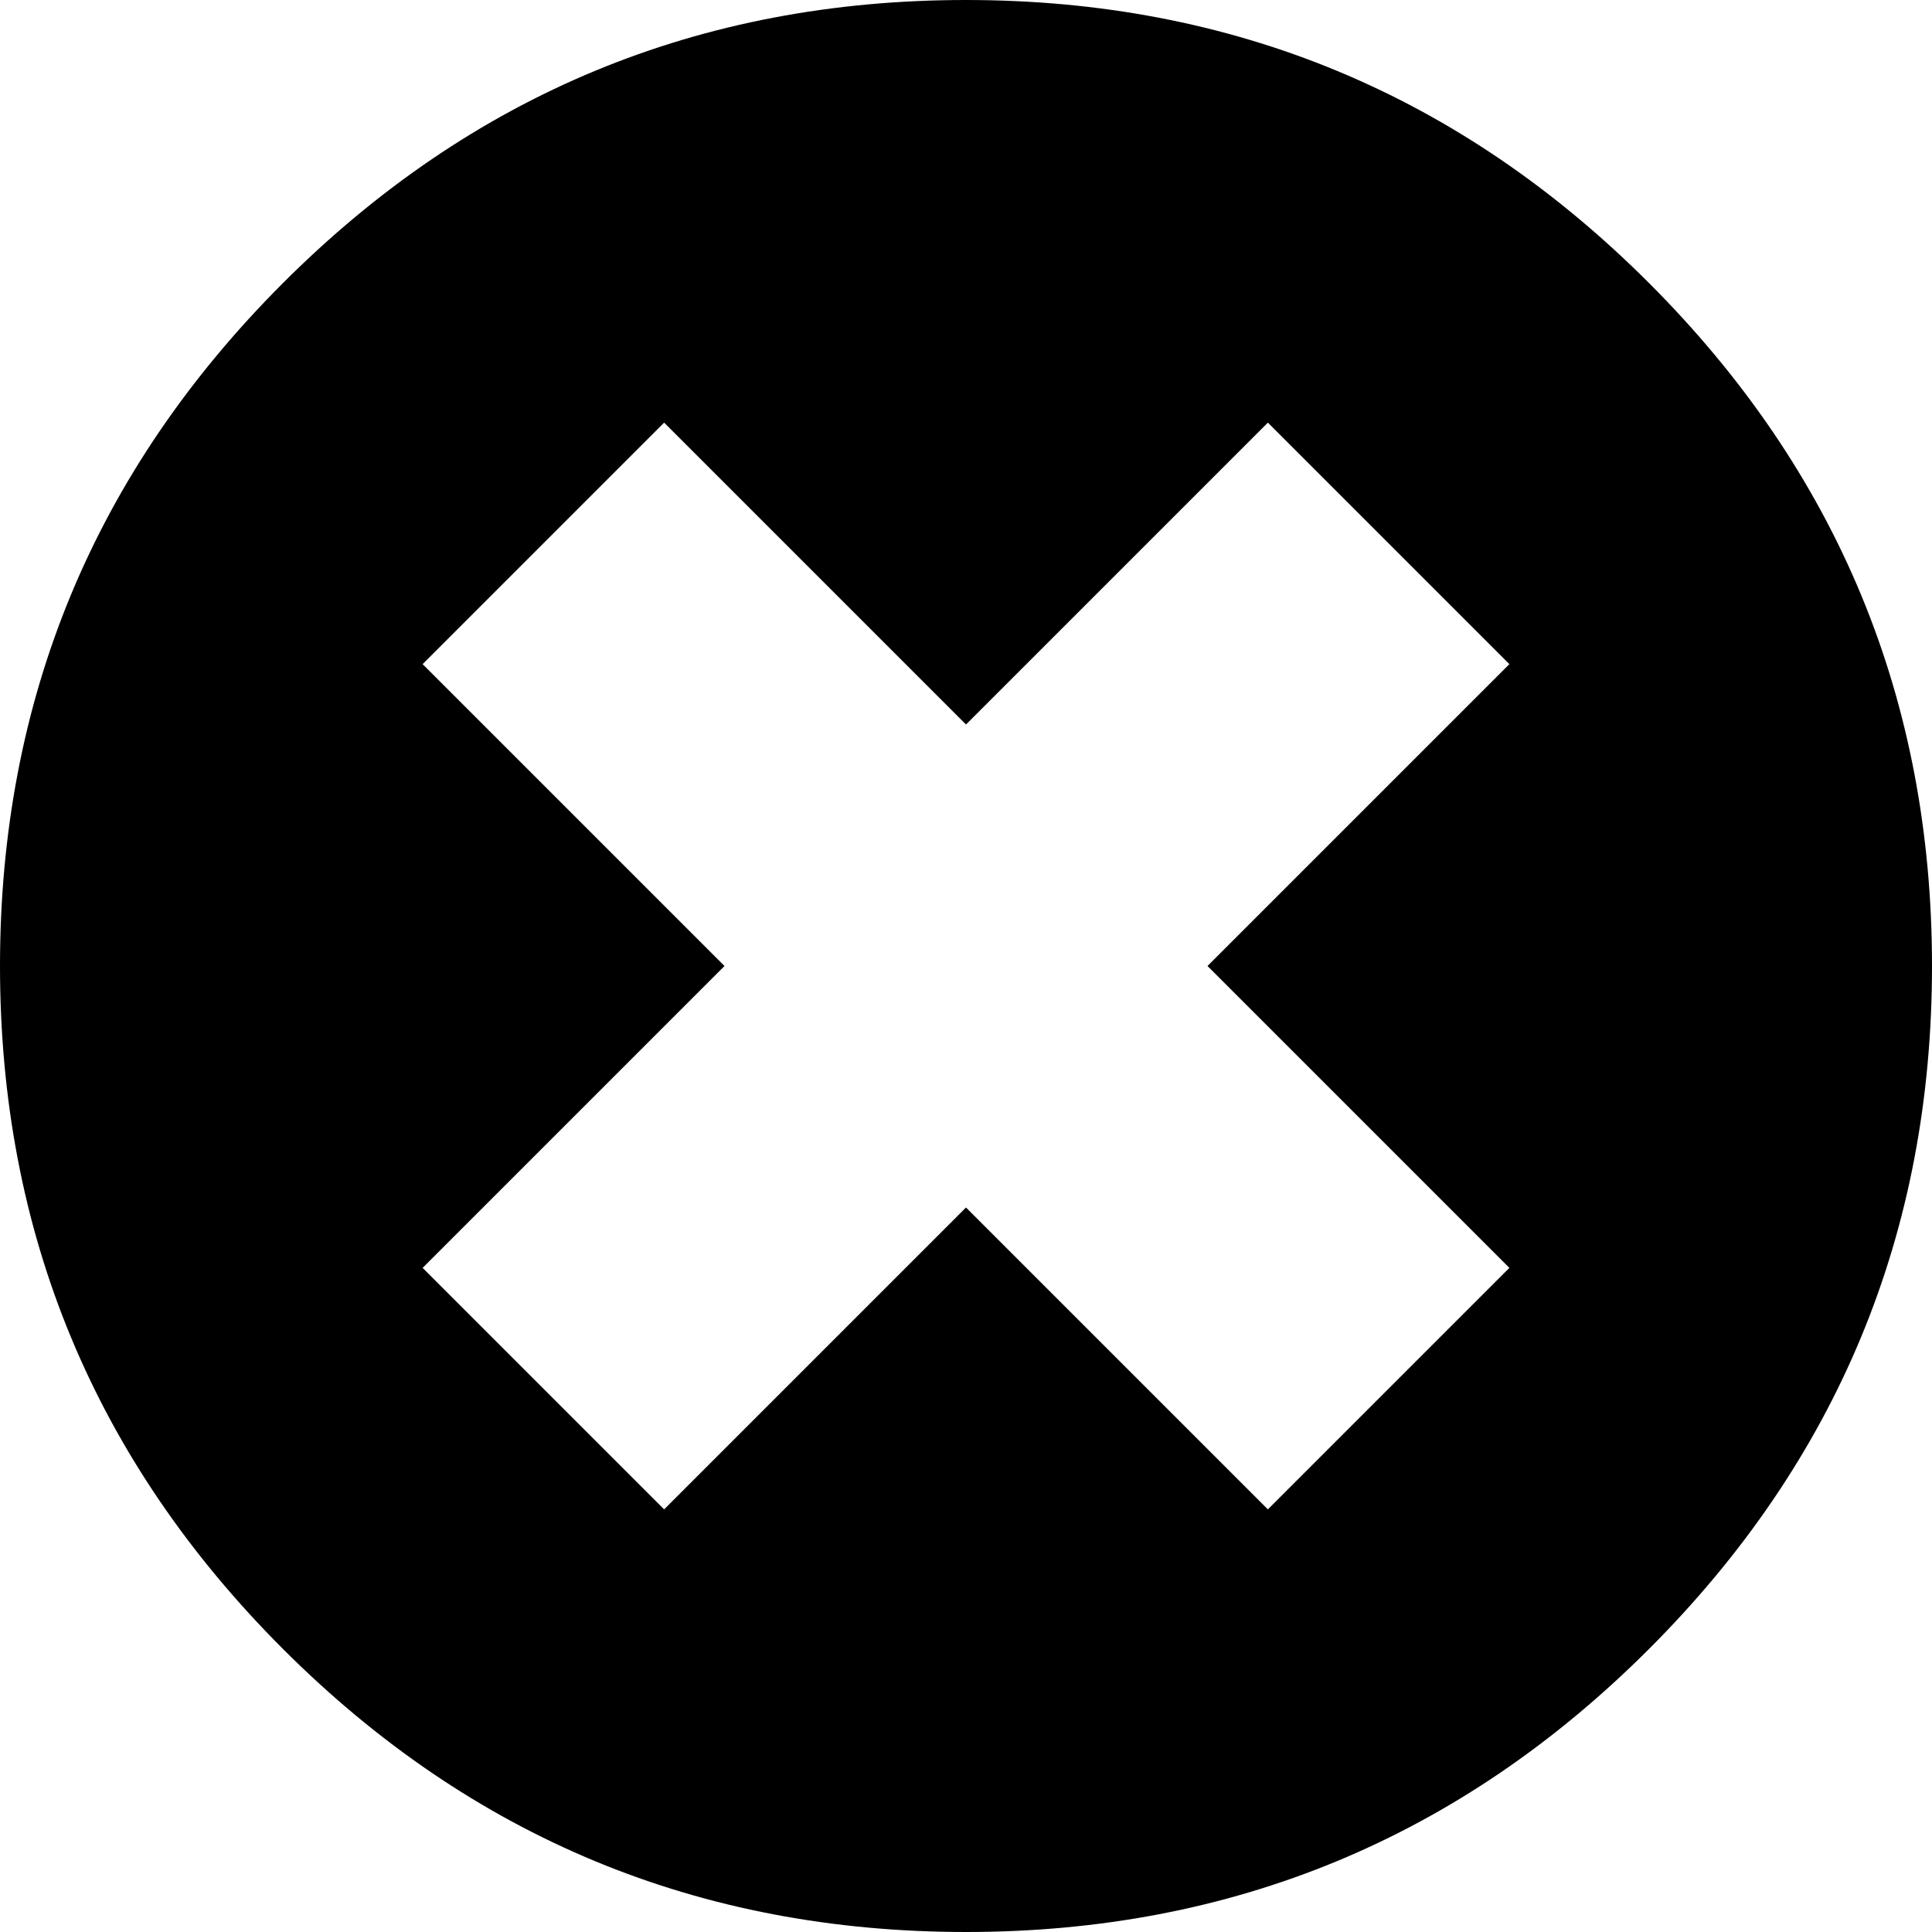
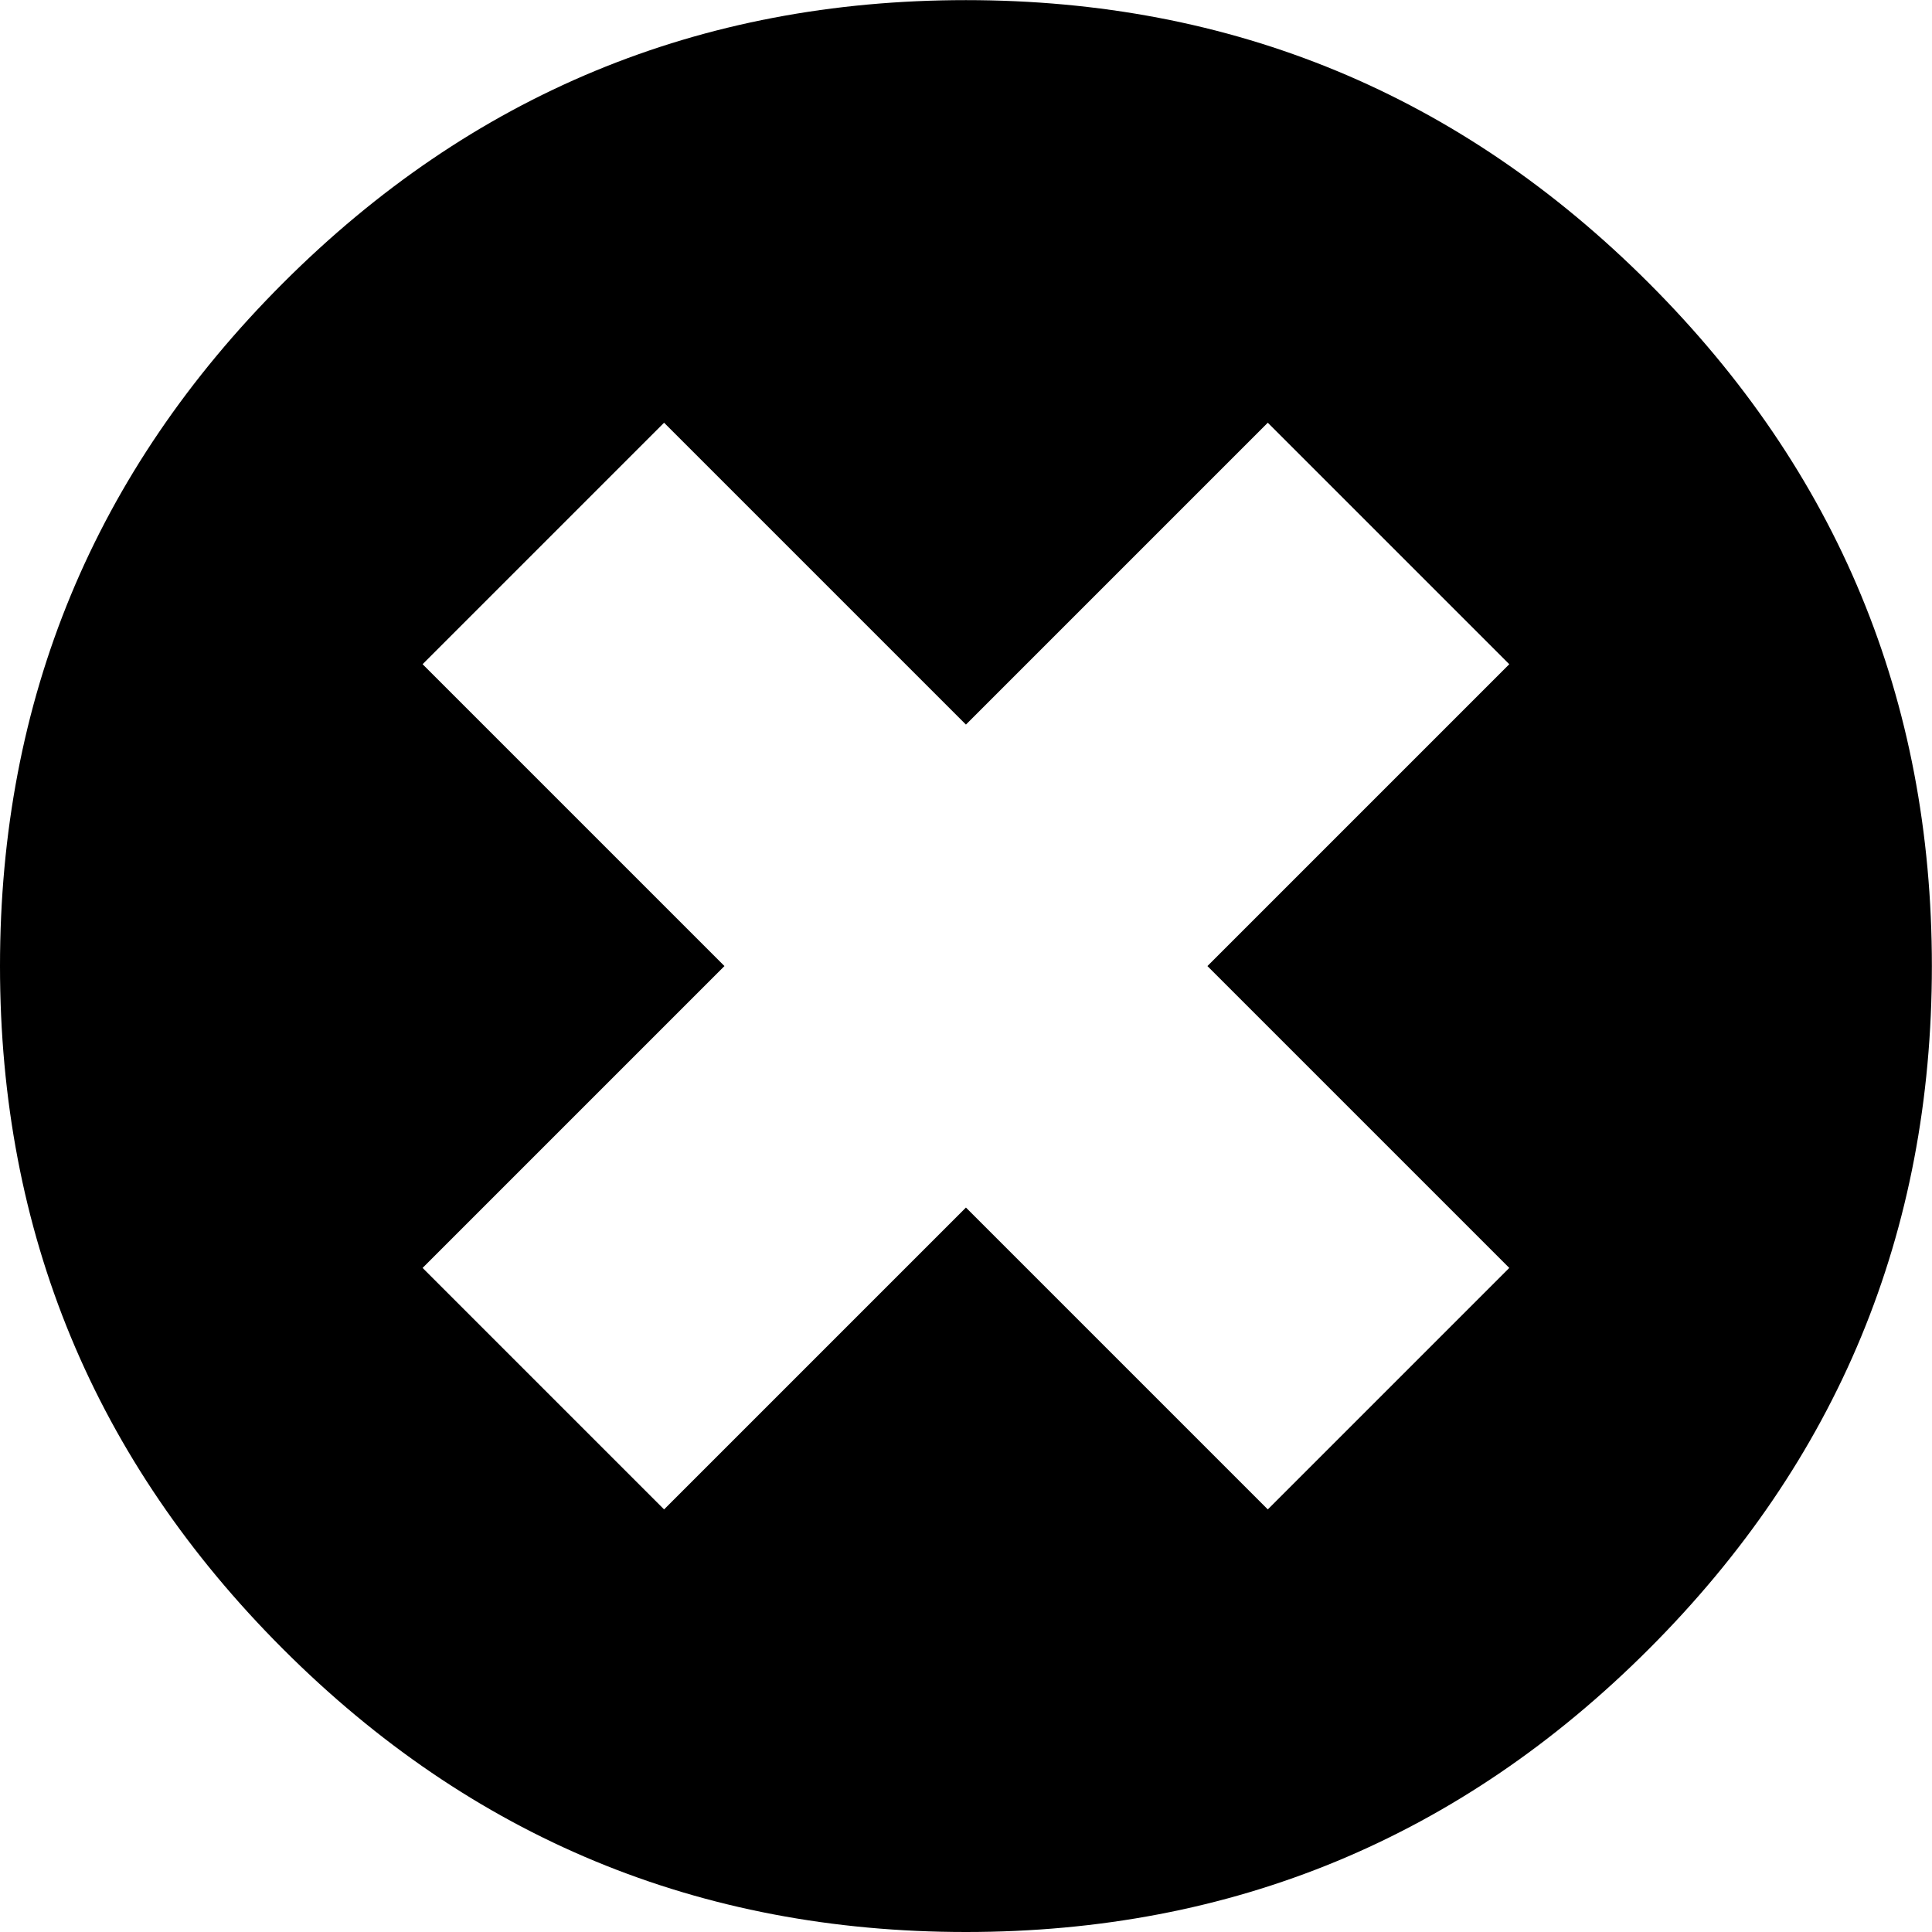
- <svg xmlns="http://www.w3.org/2000/svg" height="1000px" width="1000px">
-   <g>
-     <path d="M0 500c0 -138.021 48.828 -255.859 146.484 -353.516c97.657 -97.656 215.495 -146.484 353.516 -146.484c138.021 0 255.859 48.828 353.516 146.484c97.656 97.657 146.484 215.495 146.484 353.516c0 138.021 -48.828 255.859 -146.484 353.516c-97.657 97.656 -215.495 146.484 -353.516 146.484c-138.021 0 -255.859 -48.828 -353.516 -146.484c-97.656 -97.657 -146.484 -215.495 -146.484 -353.516c0 0 0 0 0 0m218.75 156.25c0 0 125 125 125 125c0 0 156.25 -156.25 156.25 -156.25c0 0 156.25 156.25 156.25 156.25c0 0 125 -125 125 -125c0 0 -156.25 -156.25 -156.25 -156.25c0 0 156.25 -156.25 156.25 -156.25c0 0 -125 -125 -125 -125c0 0 -156.25 156.25 -156.25 156.25c0 0 -156.25 -156.25 -156.25 -156.25c0 0 -125 125 -125 125c0 0 156.25 156.25 156.25 156.25c0 0 -156.25 156.25 -156.25 156.25" />
-   </g>
+ <svg xmlns="http://www.w3.org/2000/svg" height="1000" width="1000">
+   <path d="M0 500.032q0-207.018 146.475-353.493t353.493-146.475 353.493 146.475 146.475 353.493-146.475 353.493-353.493 146.475-353.493-146.475-146.475-353.493zm218.736 156.24l124.992 124.992 156.24-156.24 156.24 156.24 124.992-124.992-156.24-156.24 156.24-156.24-124.992-124.992-156.24 156.24-156.24-156.24-124.992 124.992 156.24 156.24z" />
</svg>
